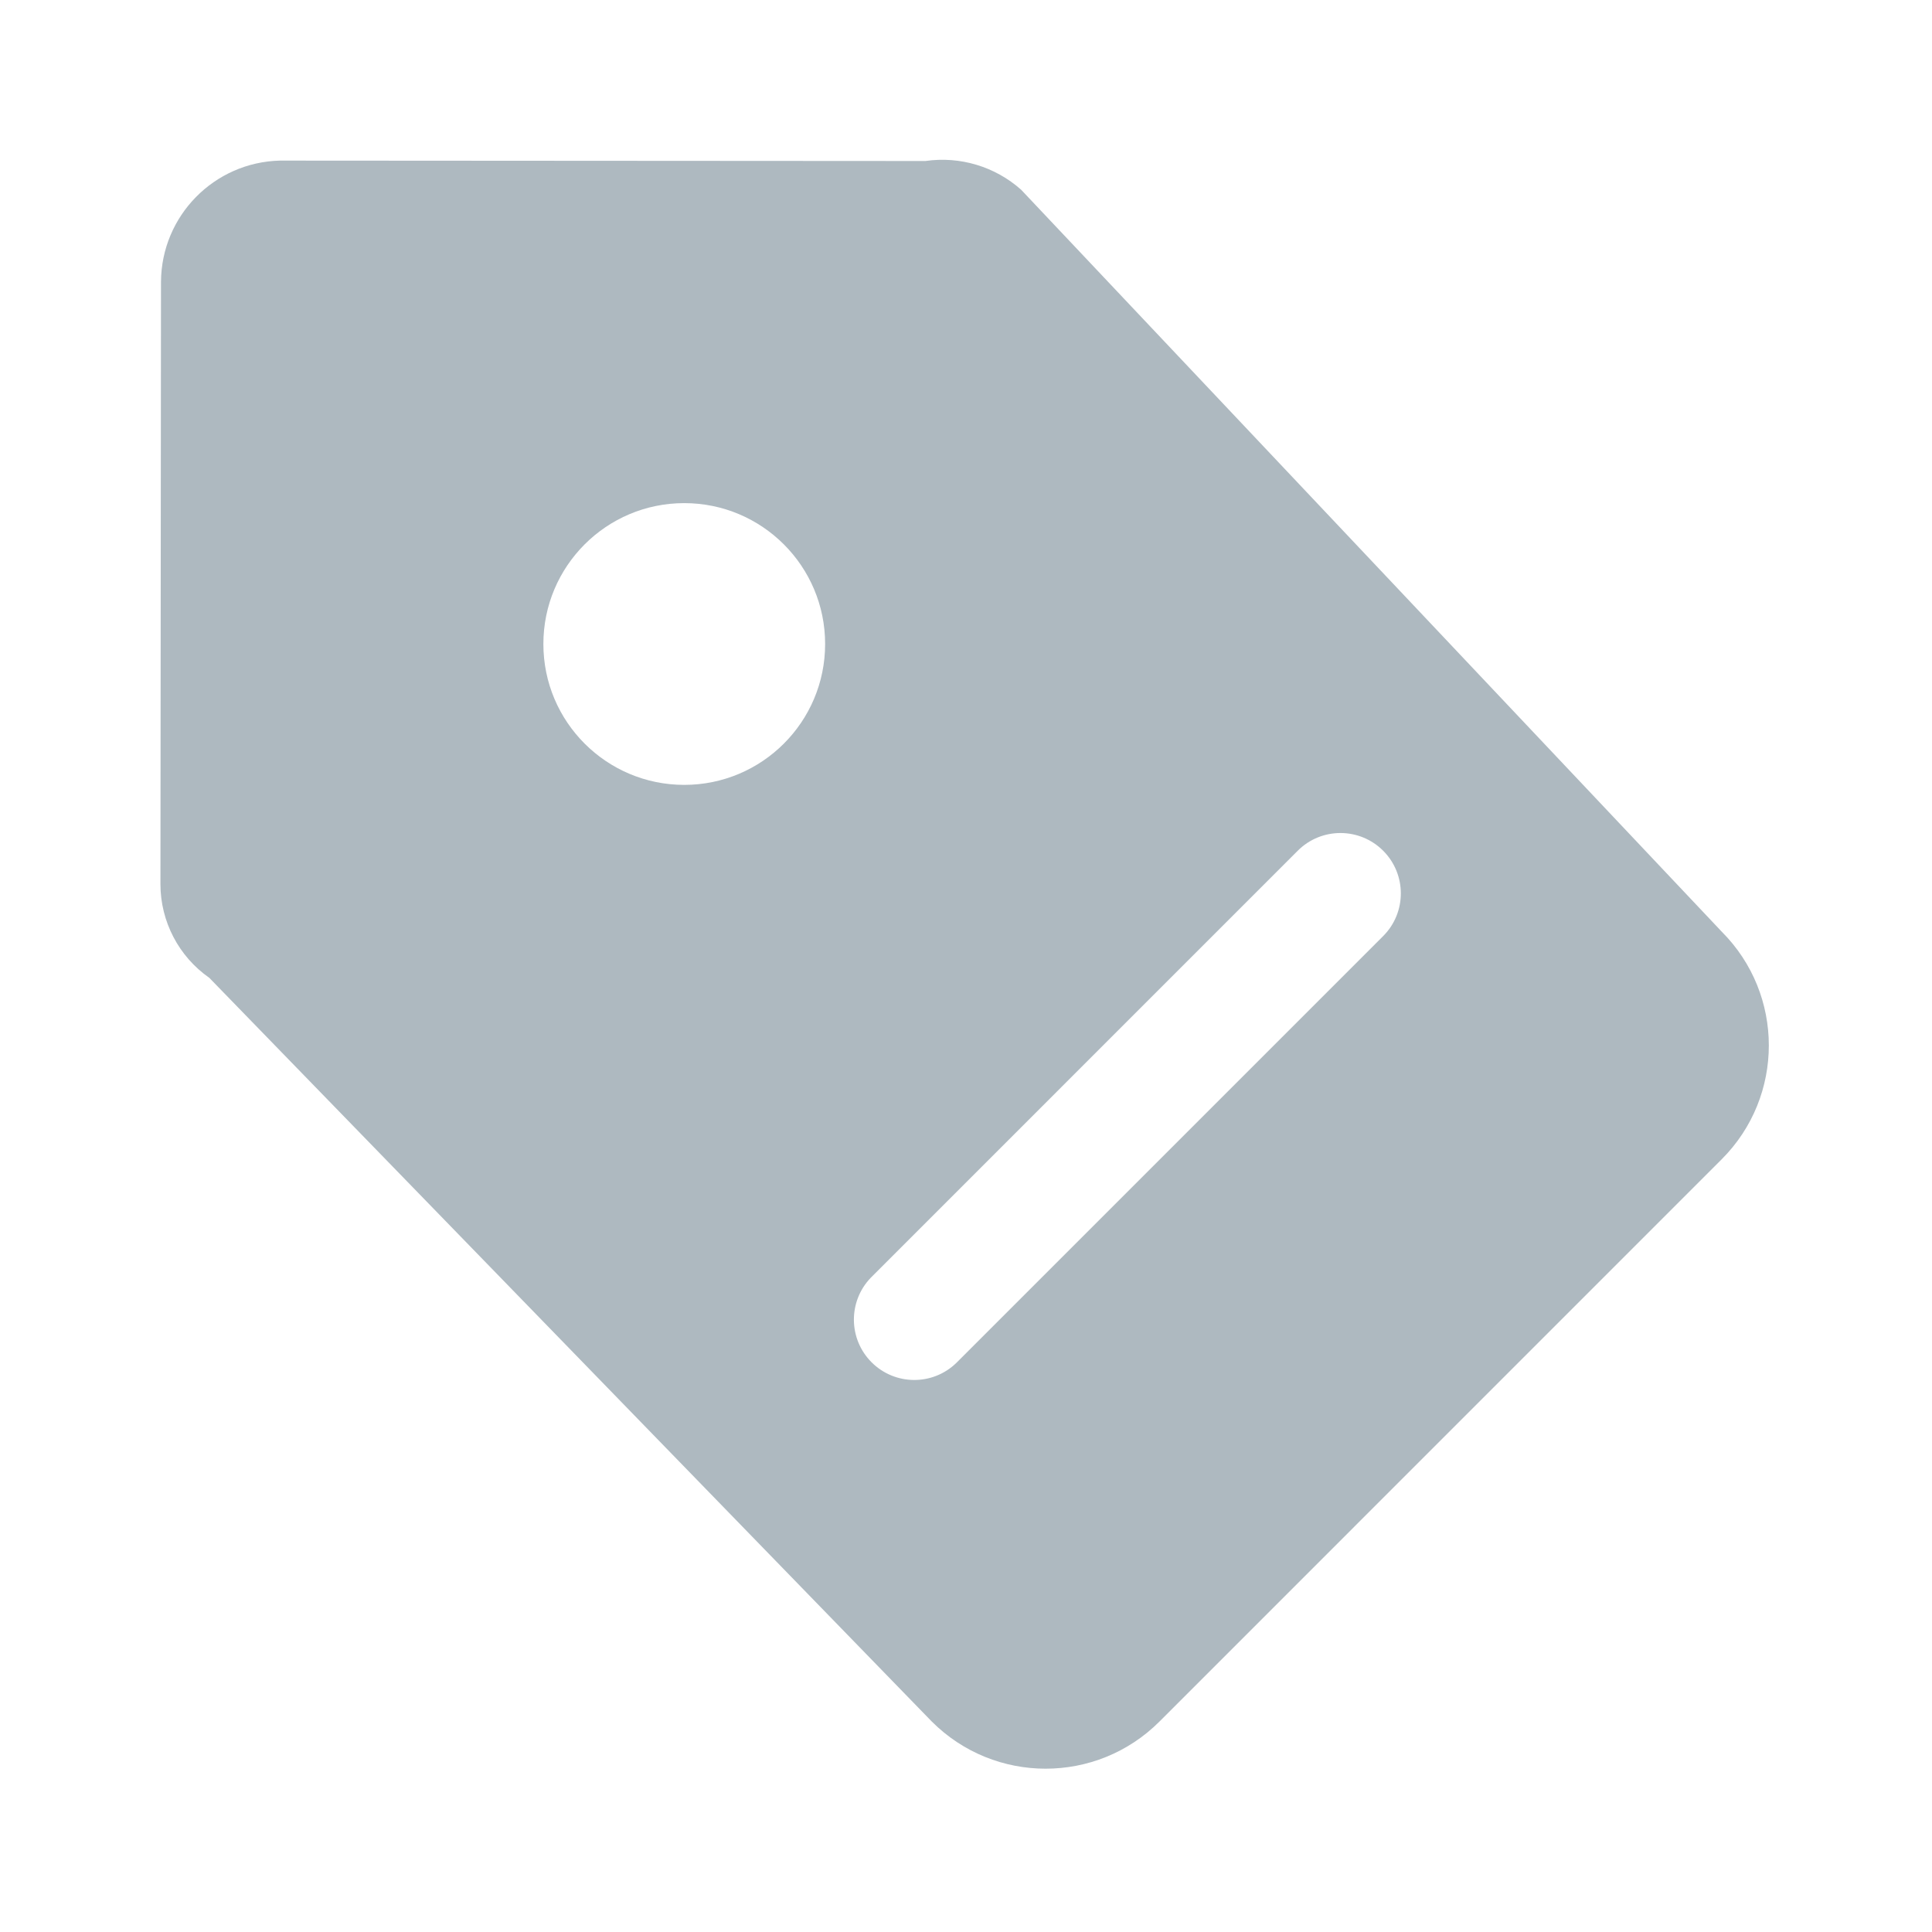
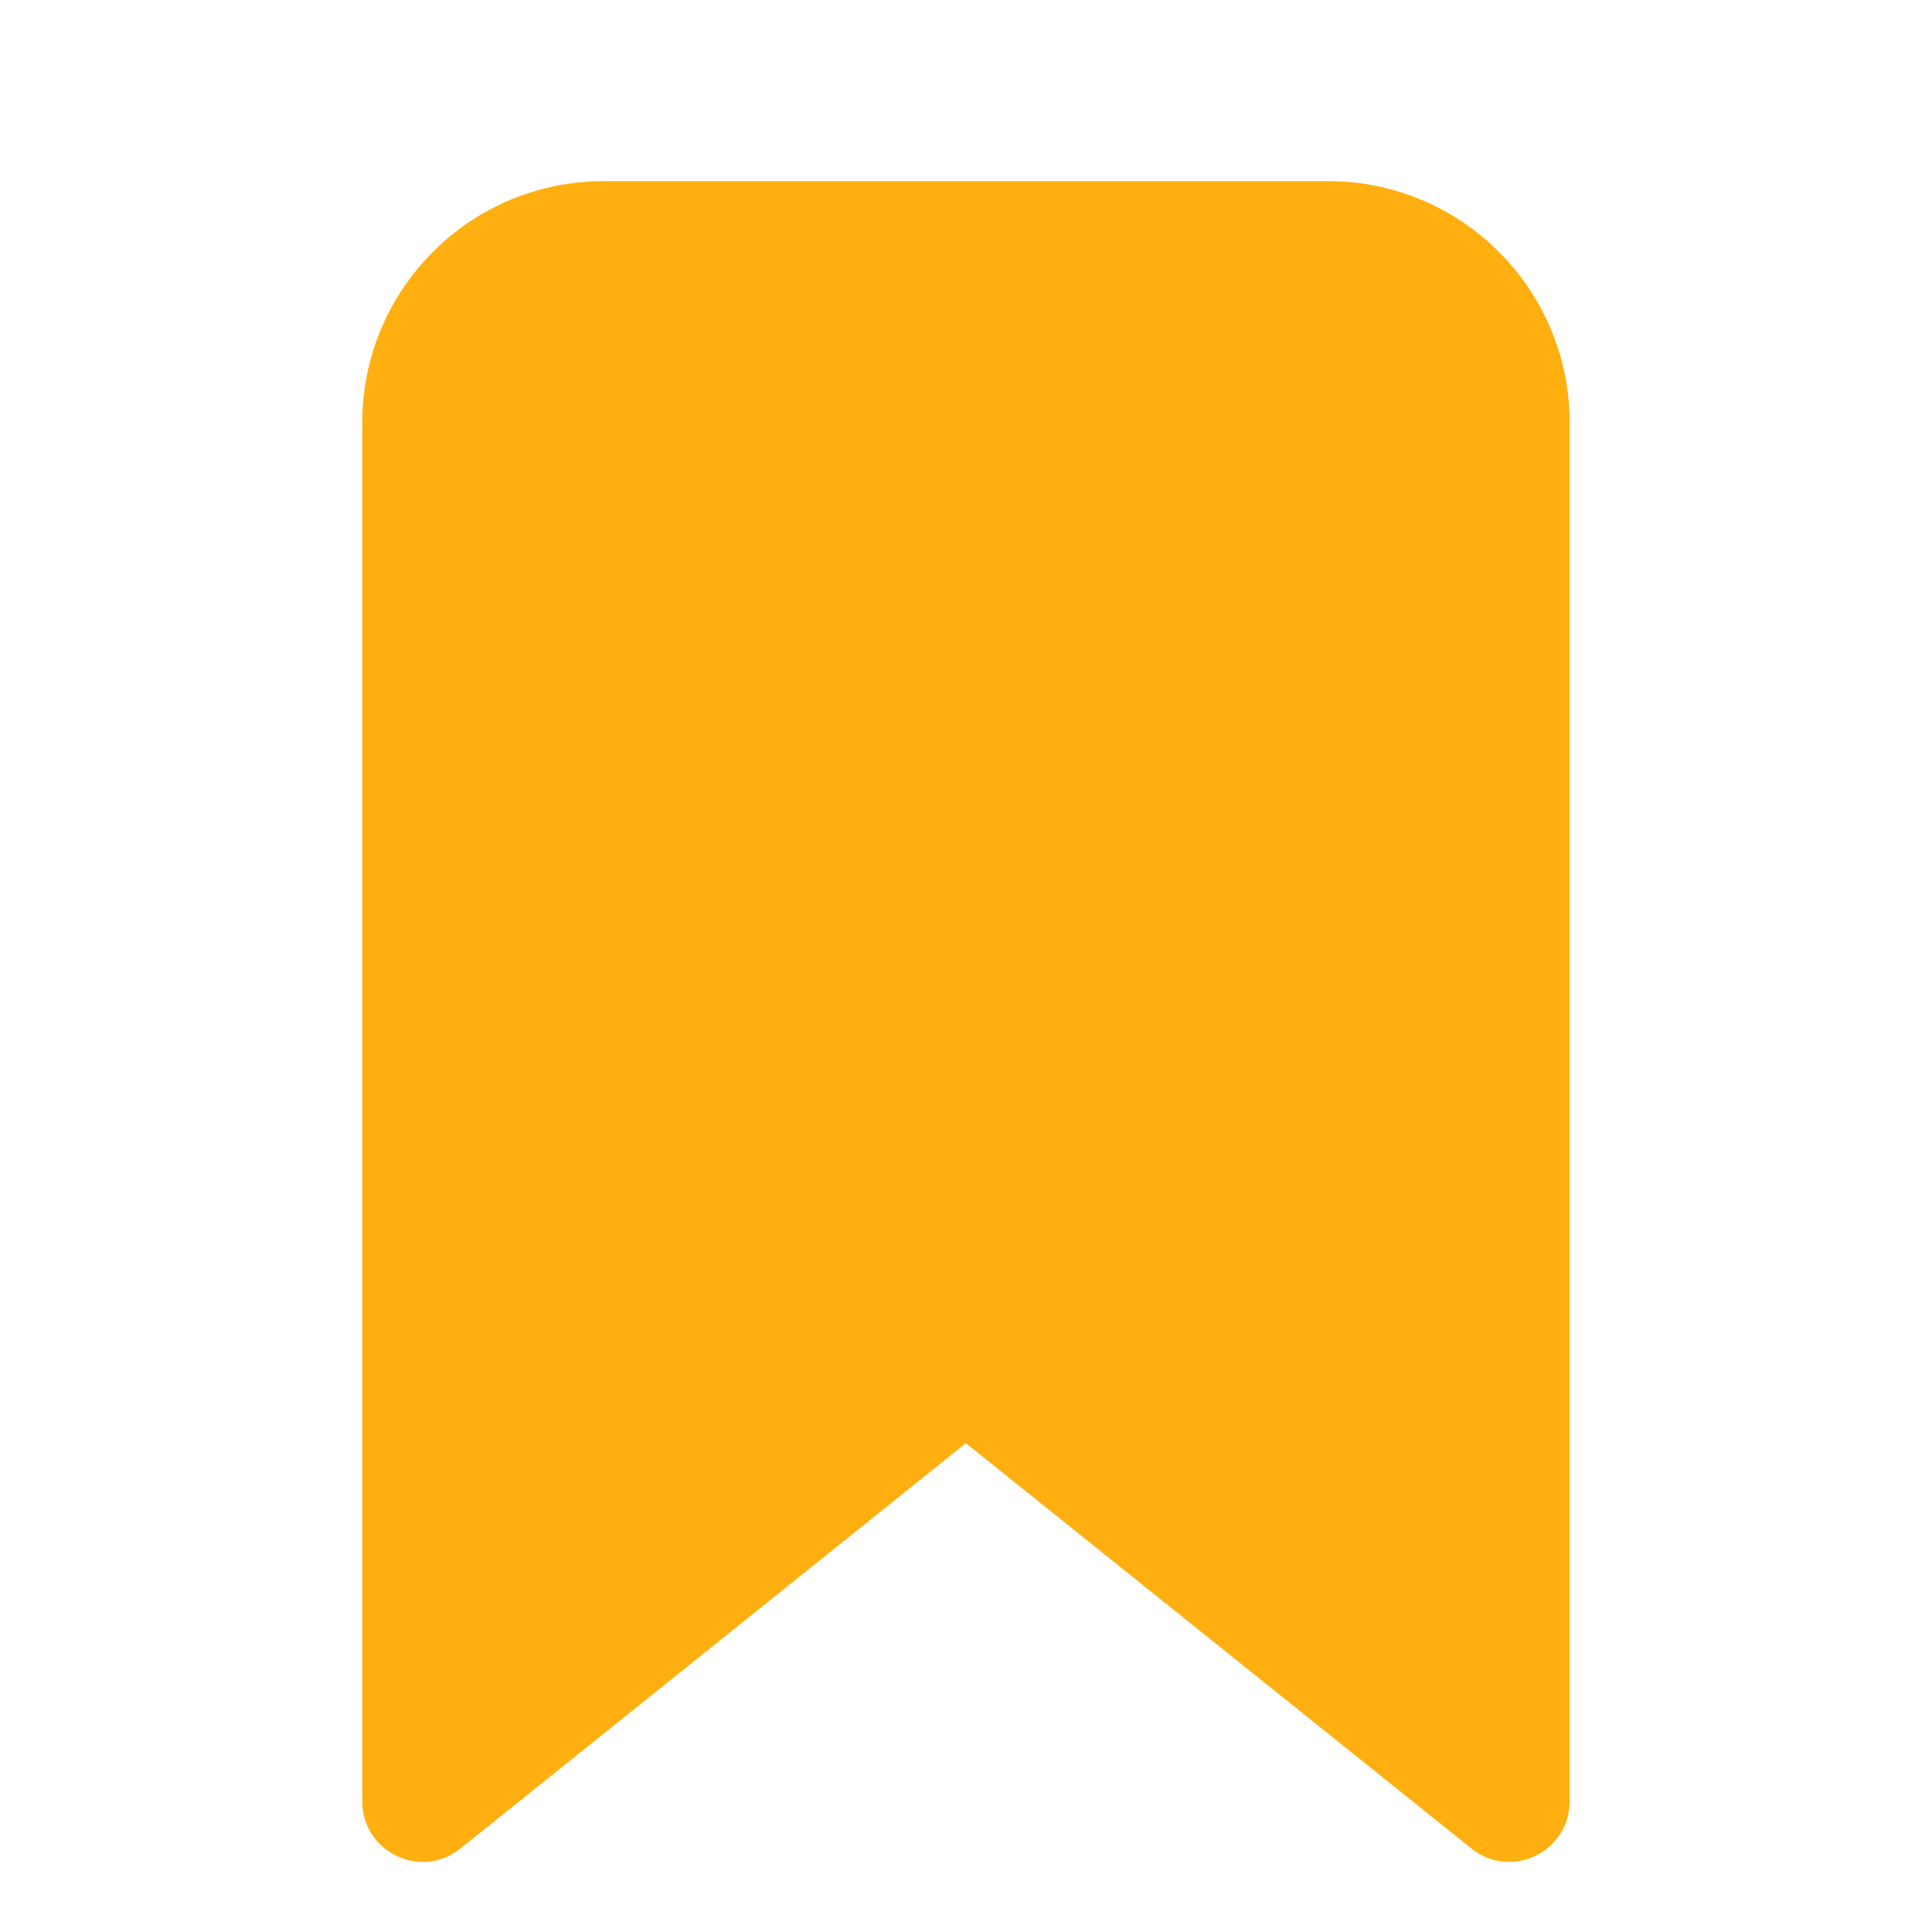
- <svg xmlns="http://www.w3.org/2000/svg" class="icon" width="16px" height="16.00px" viewBox="0 0 1024 1024" version="1.1">
-   <path d="M912.576 614.4l-298.027 298.048a85.333 85.333 0 0 1-120.683 0L110.933 518.272a60.629 60.629 0 0 1-25.899-49.621L85.333 149.333a64.64 64.64 0 0 1 63.083-64.213L490.496 85.333a62.848 62.848 0 0 1 50.752 15.253c-0.533-0.533 371.328 393.237 371.328 393.237a85.333 85.333 0 0 1 0 120.576zM362.667 266.667a74.667 74.667 0 1 0 74.667 74.667 74.667 74.667 0 0 0-74.667-74.667z m370.432 184.235a32 32 0 0 0-45.269 0L461.568 677.184a32 32 0 0 0 45.248 45.248l226.283-226.283a32 32 0 0 0 0-45.248z" fill="#aeb9c0" />
+ <svg xmlns="http://www.w3.org/2000/svg" width="16" height="16" viewBox="0 0 16 16" fill="none">
+   <path d="M3 3.5C3 2.395 3.895 1.5 5 1.5H10.999C12.103 1.5 12.999 2.395 12.999 3.5V14.918C12.999 15.338 12.513 15.571 12.186 15.309L7.999 11.952L3.813 15.309C3.485 15.571 3 15.338 3 14.918V3.5Z" fill="#FFAF0F" />
</svg>
